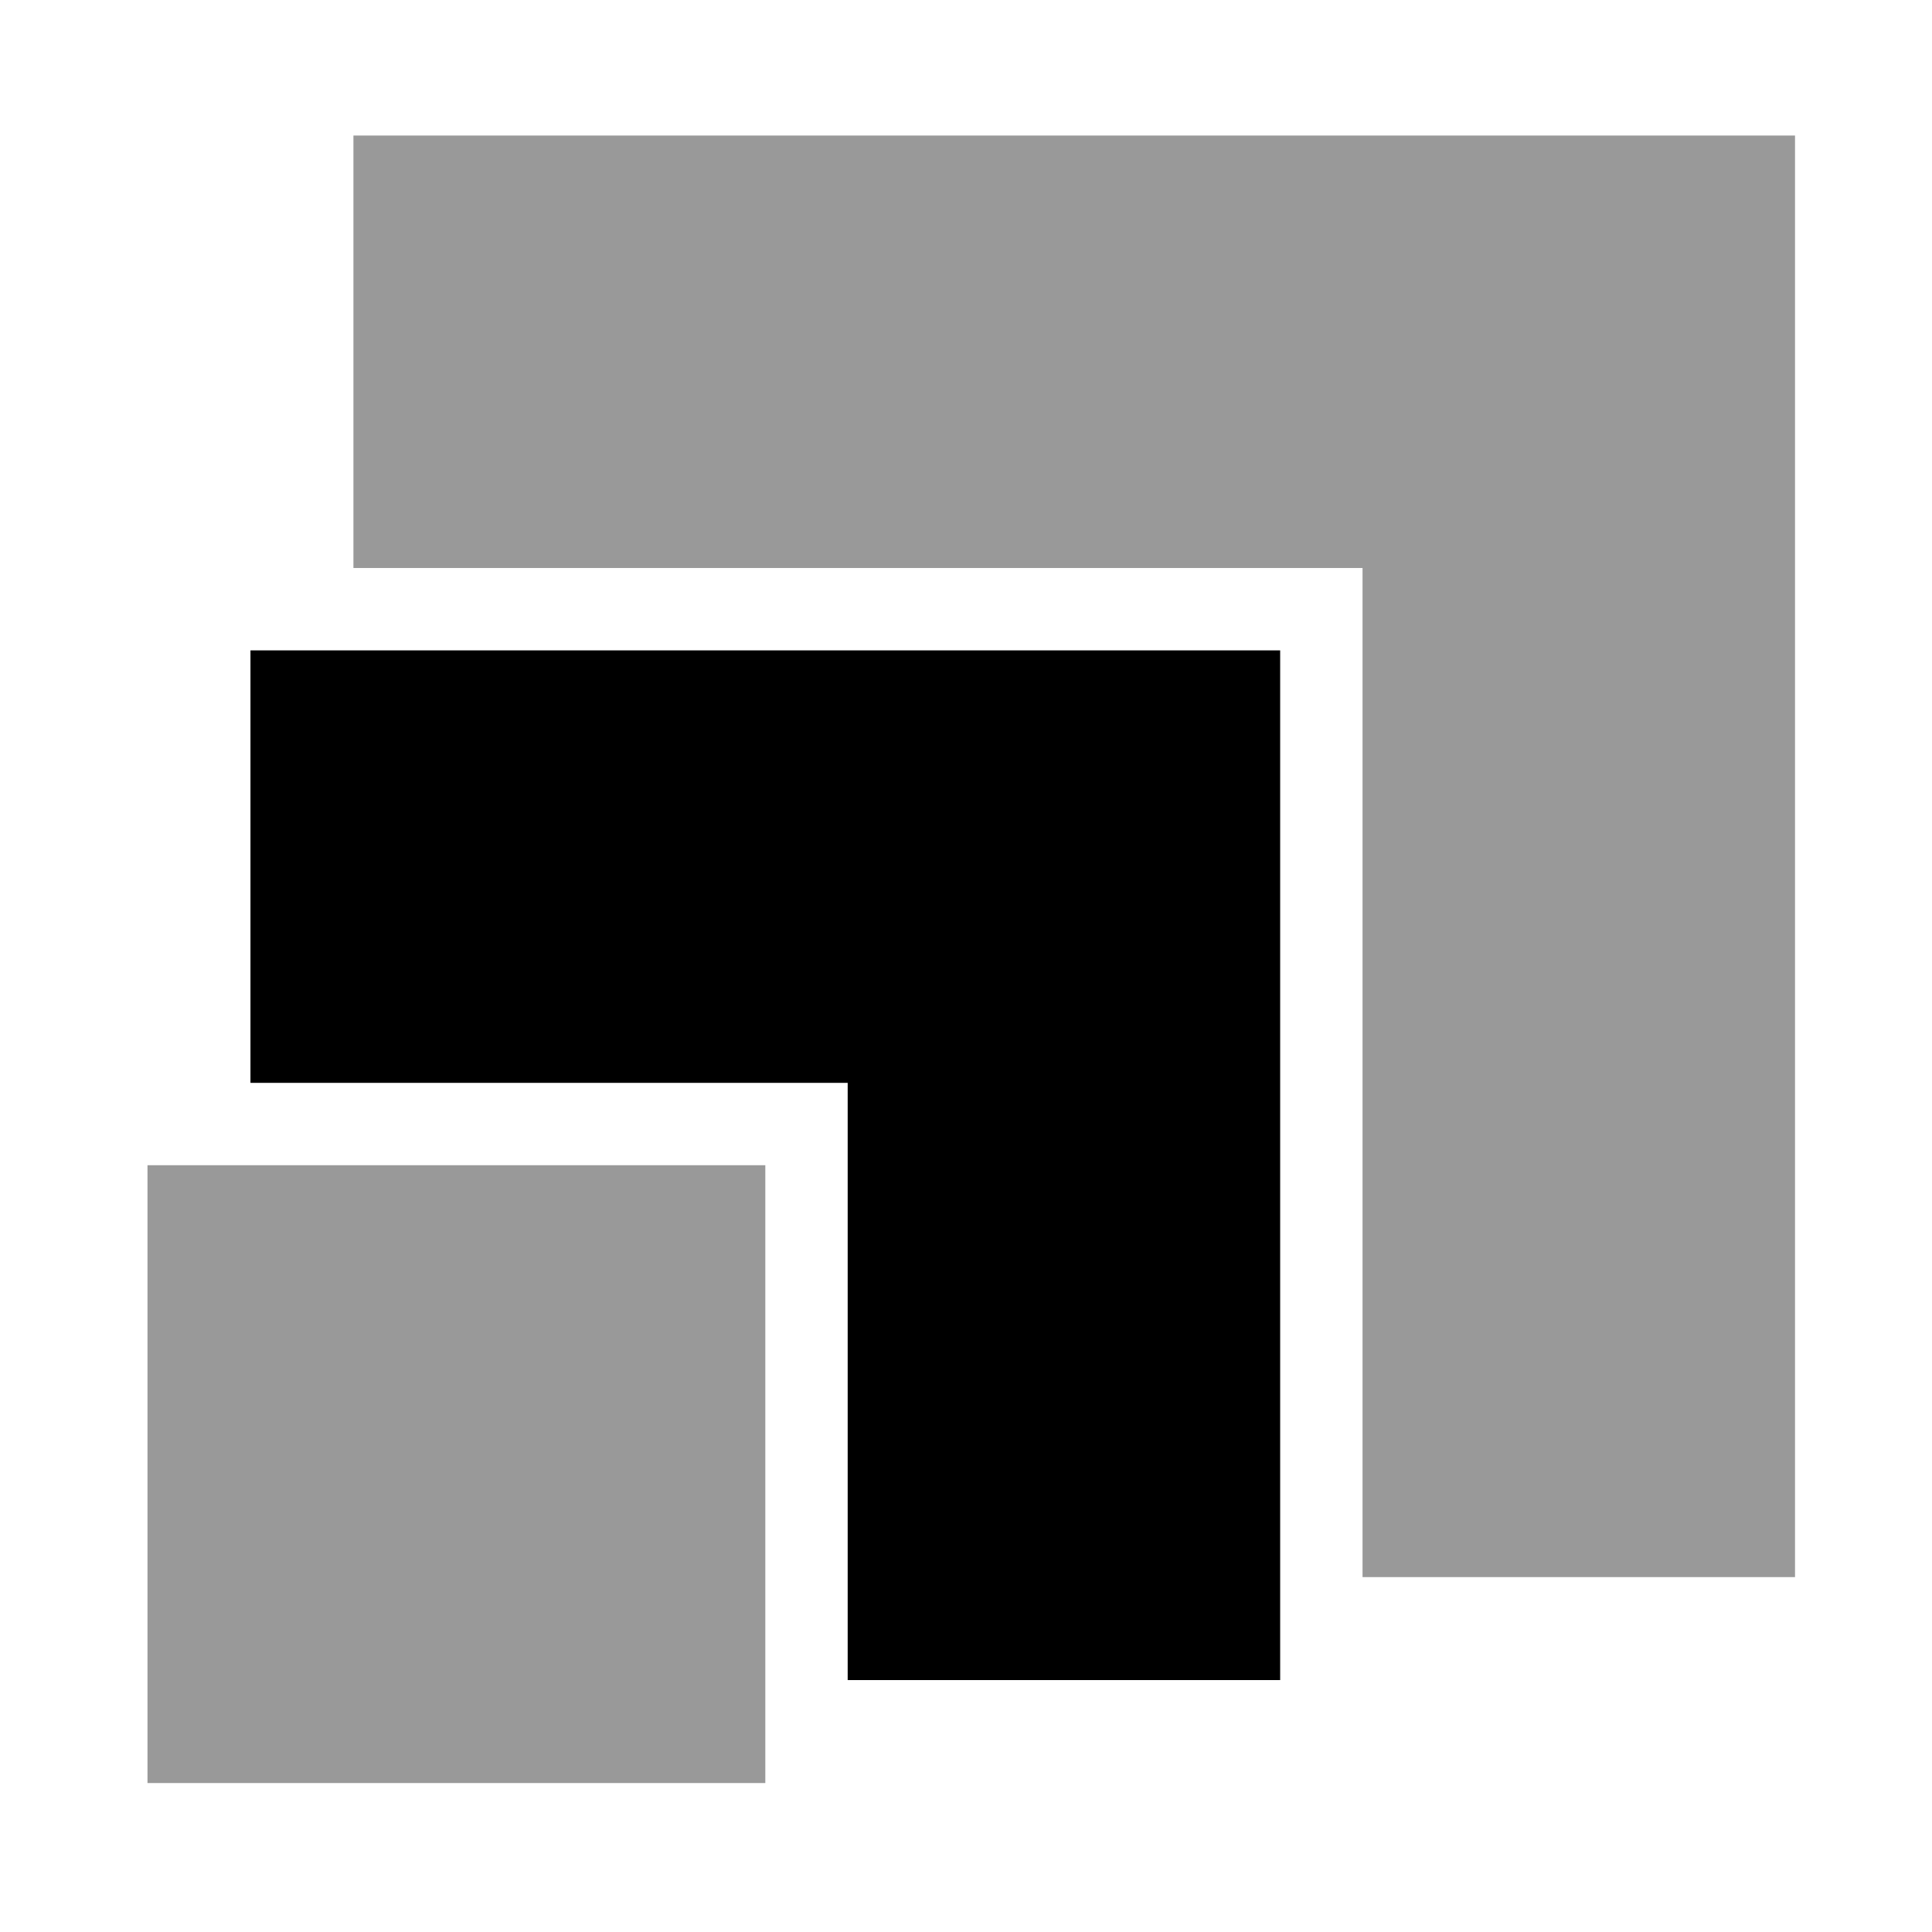
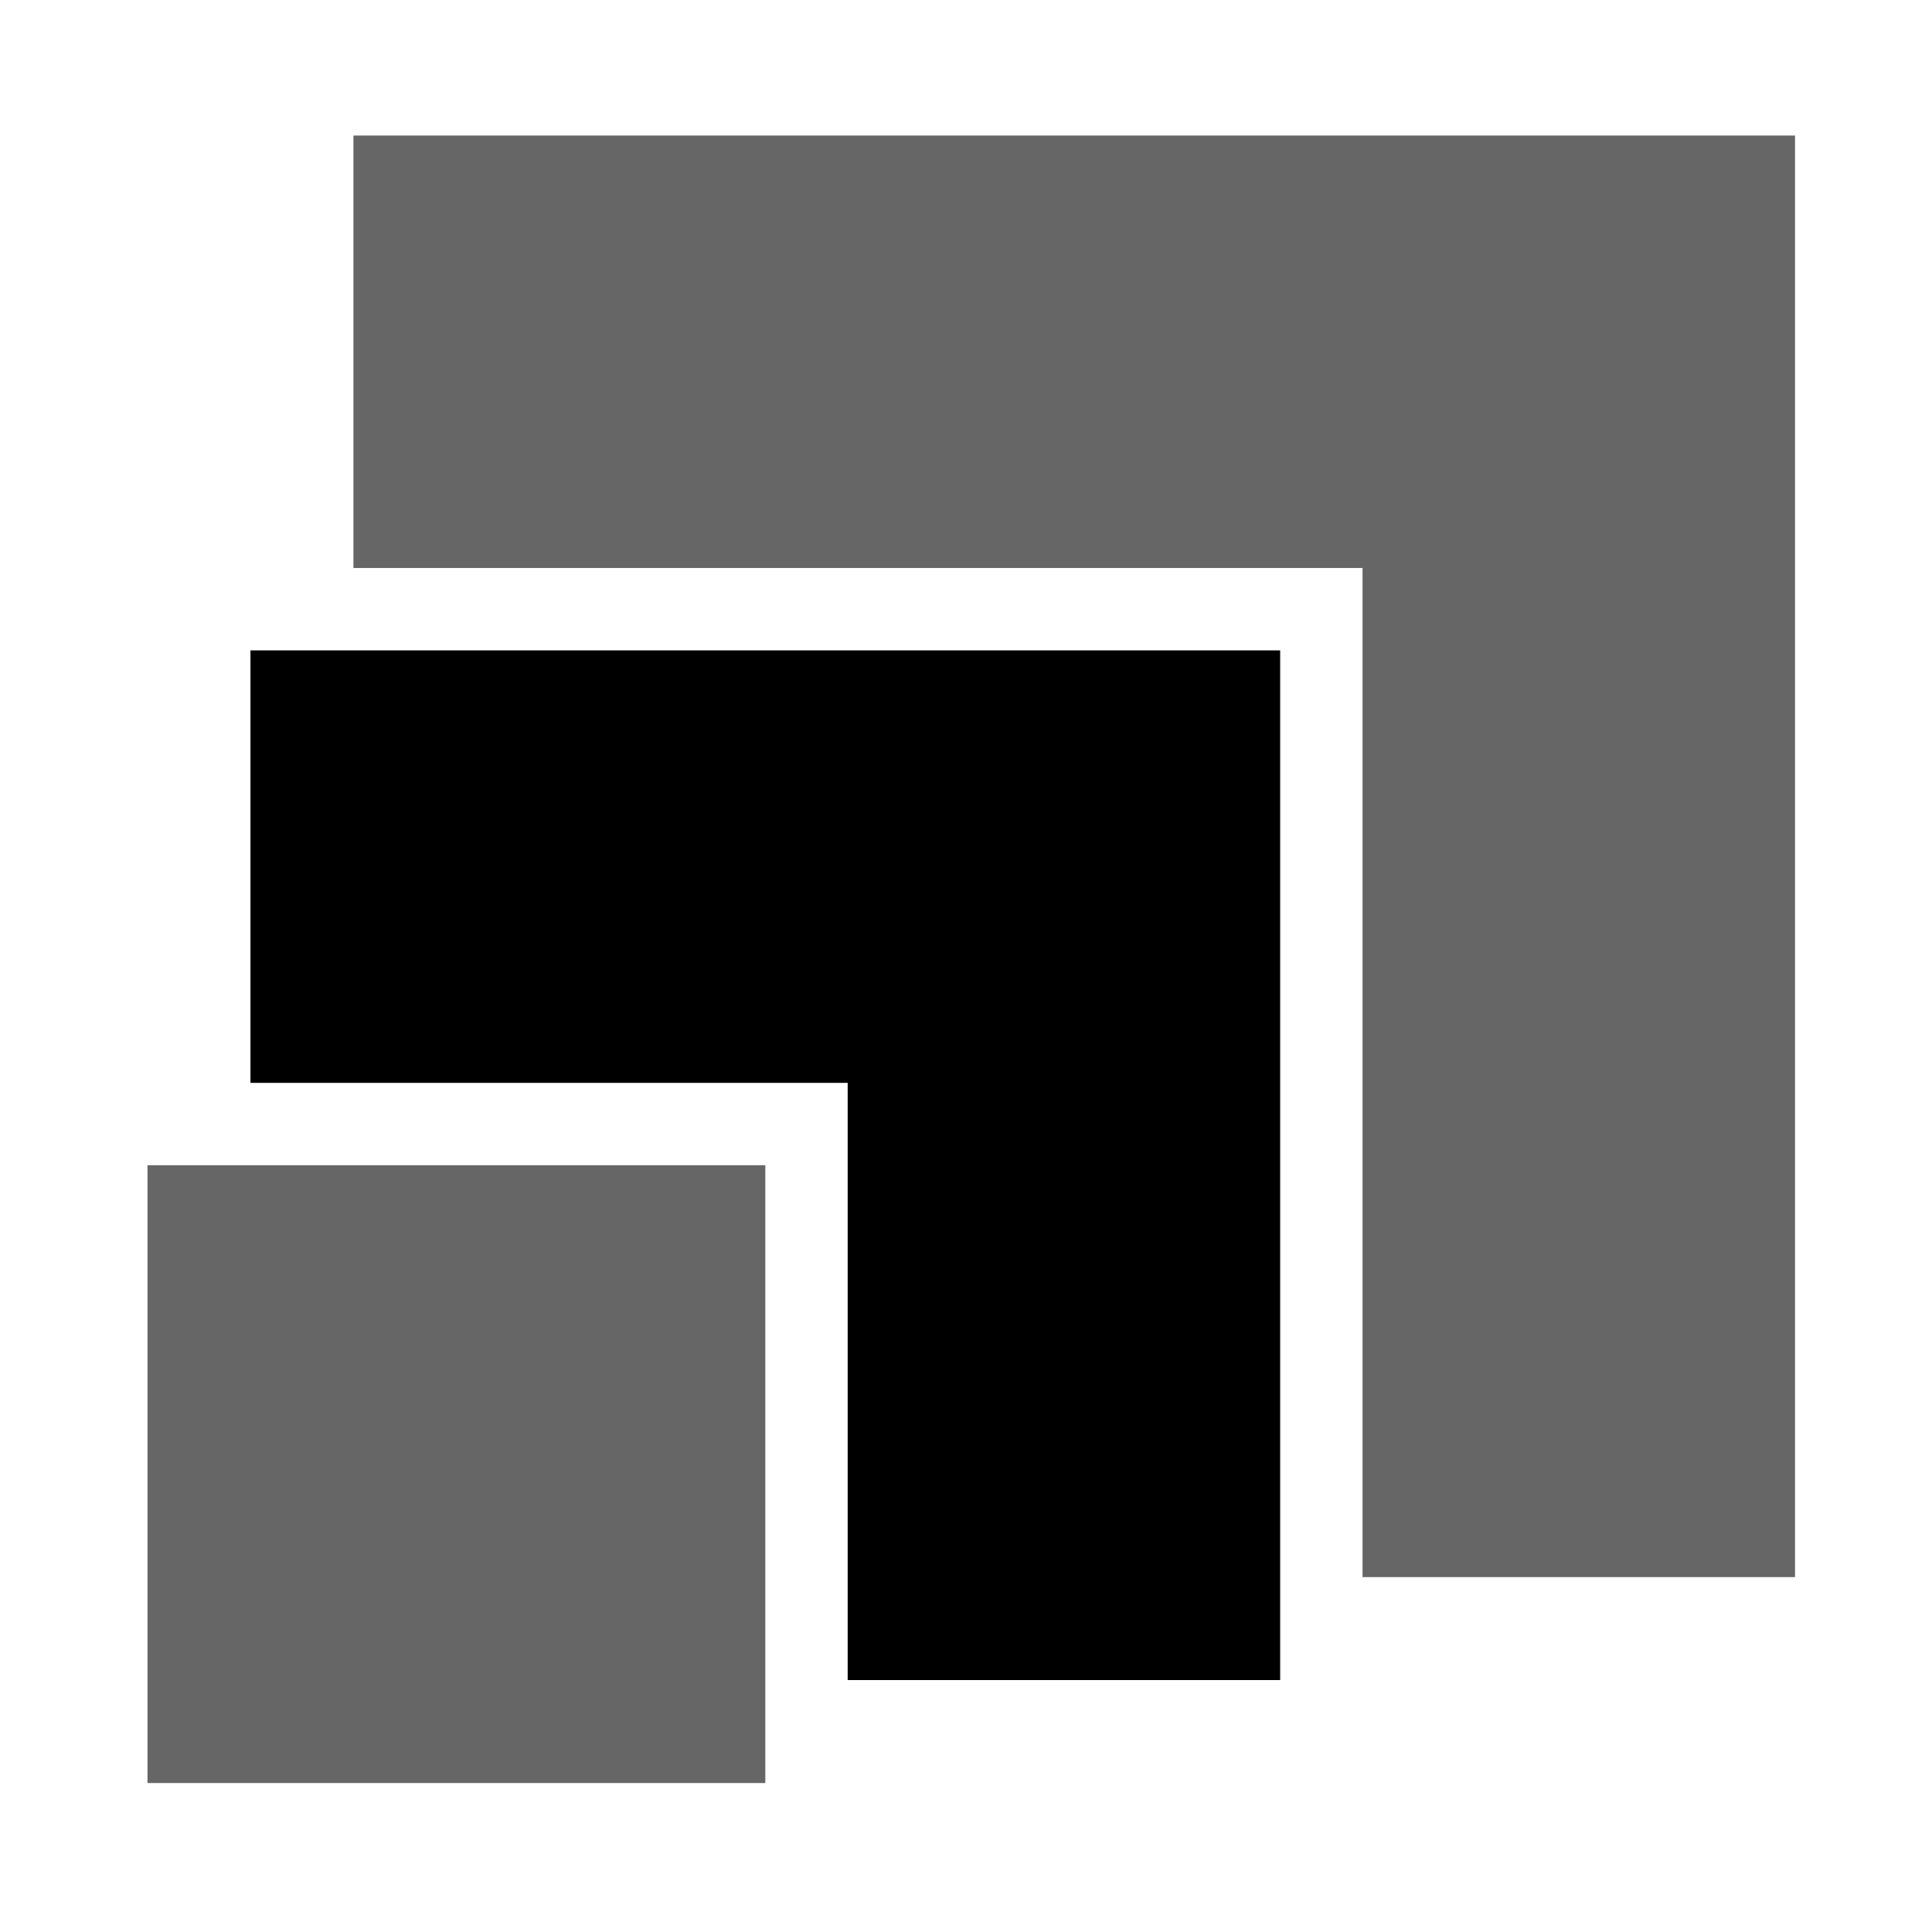
<svg xmlns="http://www.w3.org/2000/svg" width="125" height="125" viewBox="0 0 125 125" version="1.1" baseProfile="full">
  <g transform="scale(1,-1) translate(0,-125)">
-     <path d="M 94.27 94.269 L 1 94.269 L 1 66.289 L 66.289 66.289 L 66.289 1 L 94.27 1 Z" transform="scale(1,1) translate(21.86707,21.96181)" fill="#999999" opacity="1" />
-     <path d="M 67.621 67.621 L 1 67.621 L 1 39.64 L 39.64 39.64 L 39.64 1 L 67.621 1 Z" transform="scale(1,1) translate(15.20495,15.2997)" fill="#000000" opacity="1" />
-     <path d="M 1 40.973 L 40.973 40.973 L 40.973 1 L 1 1 Z" transform="scale(1,1) translate(8.542848,8.637591)" fill="#999999" opacity="1" />
+     <path d="M 94.27 94.269 L 1 94.269 L 1 66.289 L 66.289 66.289 L 66.289 1 L 94.27 1 Z" transform="scale(1,1) translate(21.86707,21.96181)" fill="currentColor" opacity="0.6" />
+     <path d="M 67.621 67.621 L 1 67.621 L 1 39.64 L 39.64 39.64 L 39.64 1 L 67.621 1 Z" transform="scale(1,1) translate(15.20495,15.2997)" fill="currentColor" opacity="1" />
+     <path d="M 1 40.973 L 40.973 40.973 L 40.973 1 L 1 1 Z" transform="scale(1,1) translate(8.542848,8.637591)" fill="currentColor" opacity="0.6" />
  </g>
</svg>
